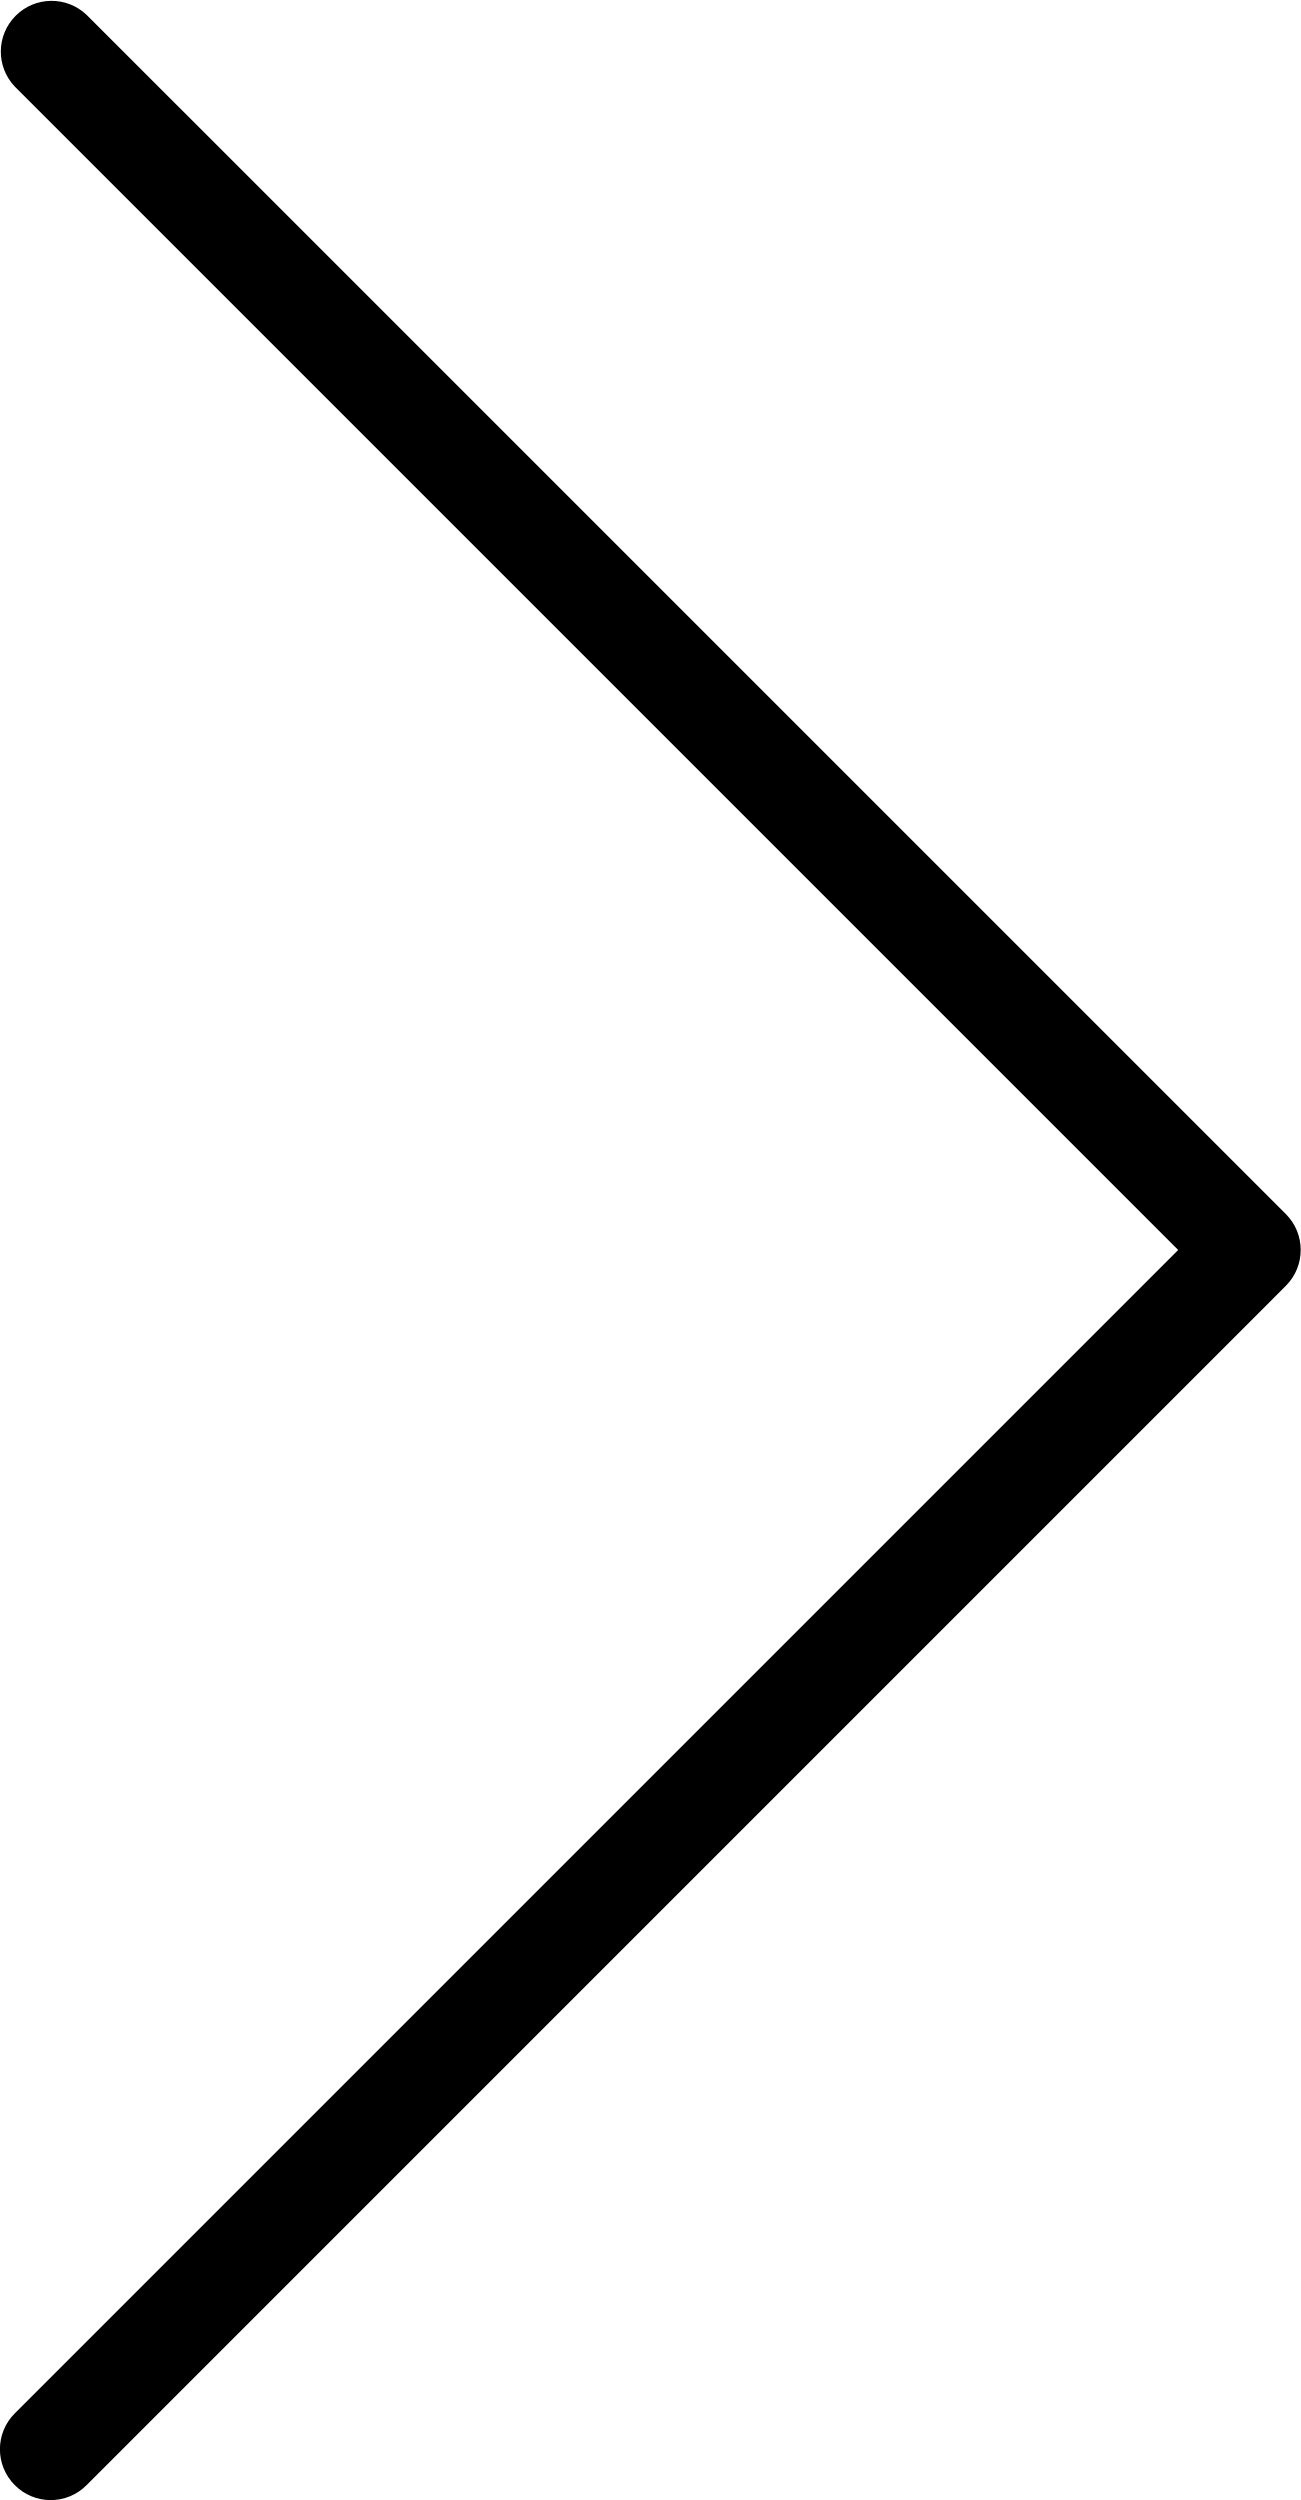
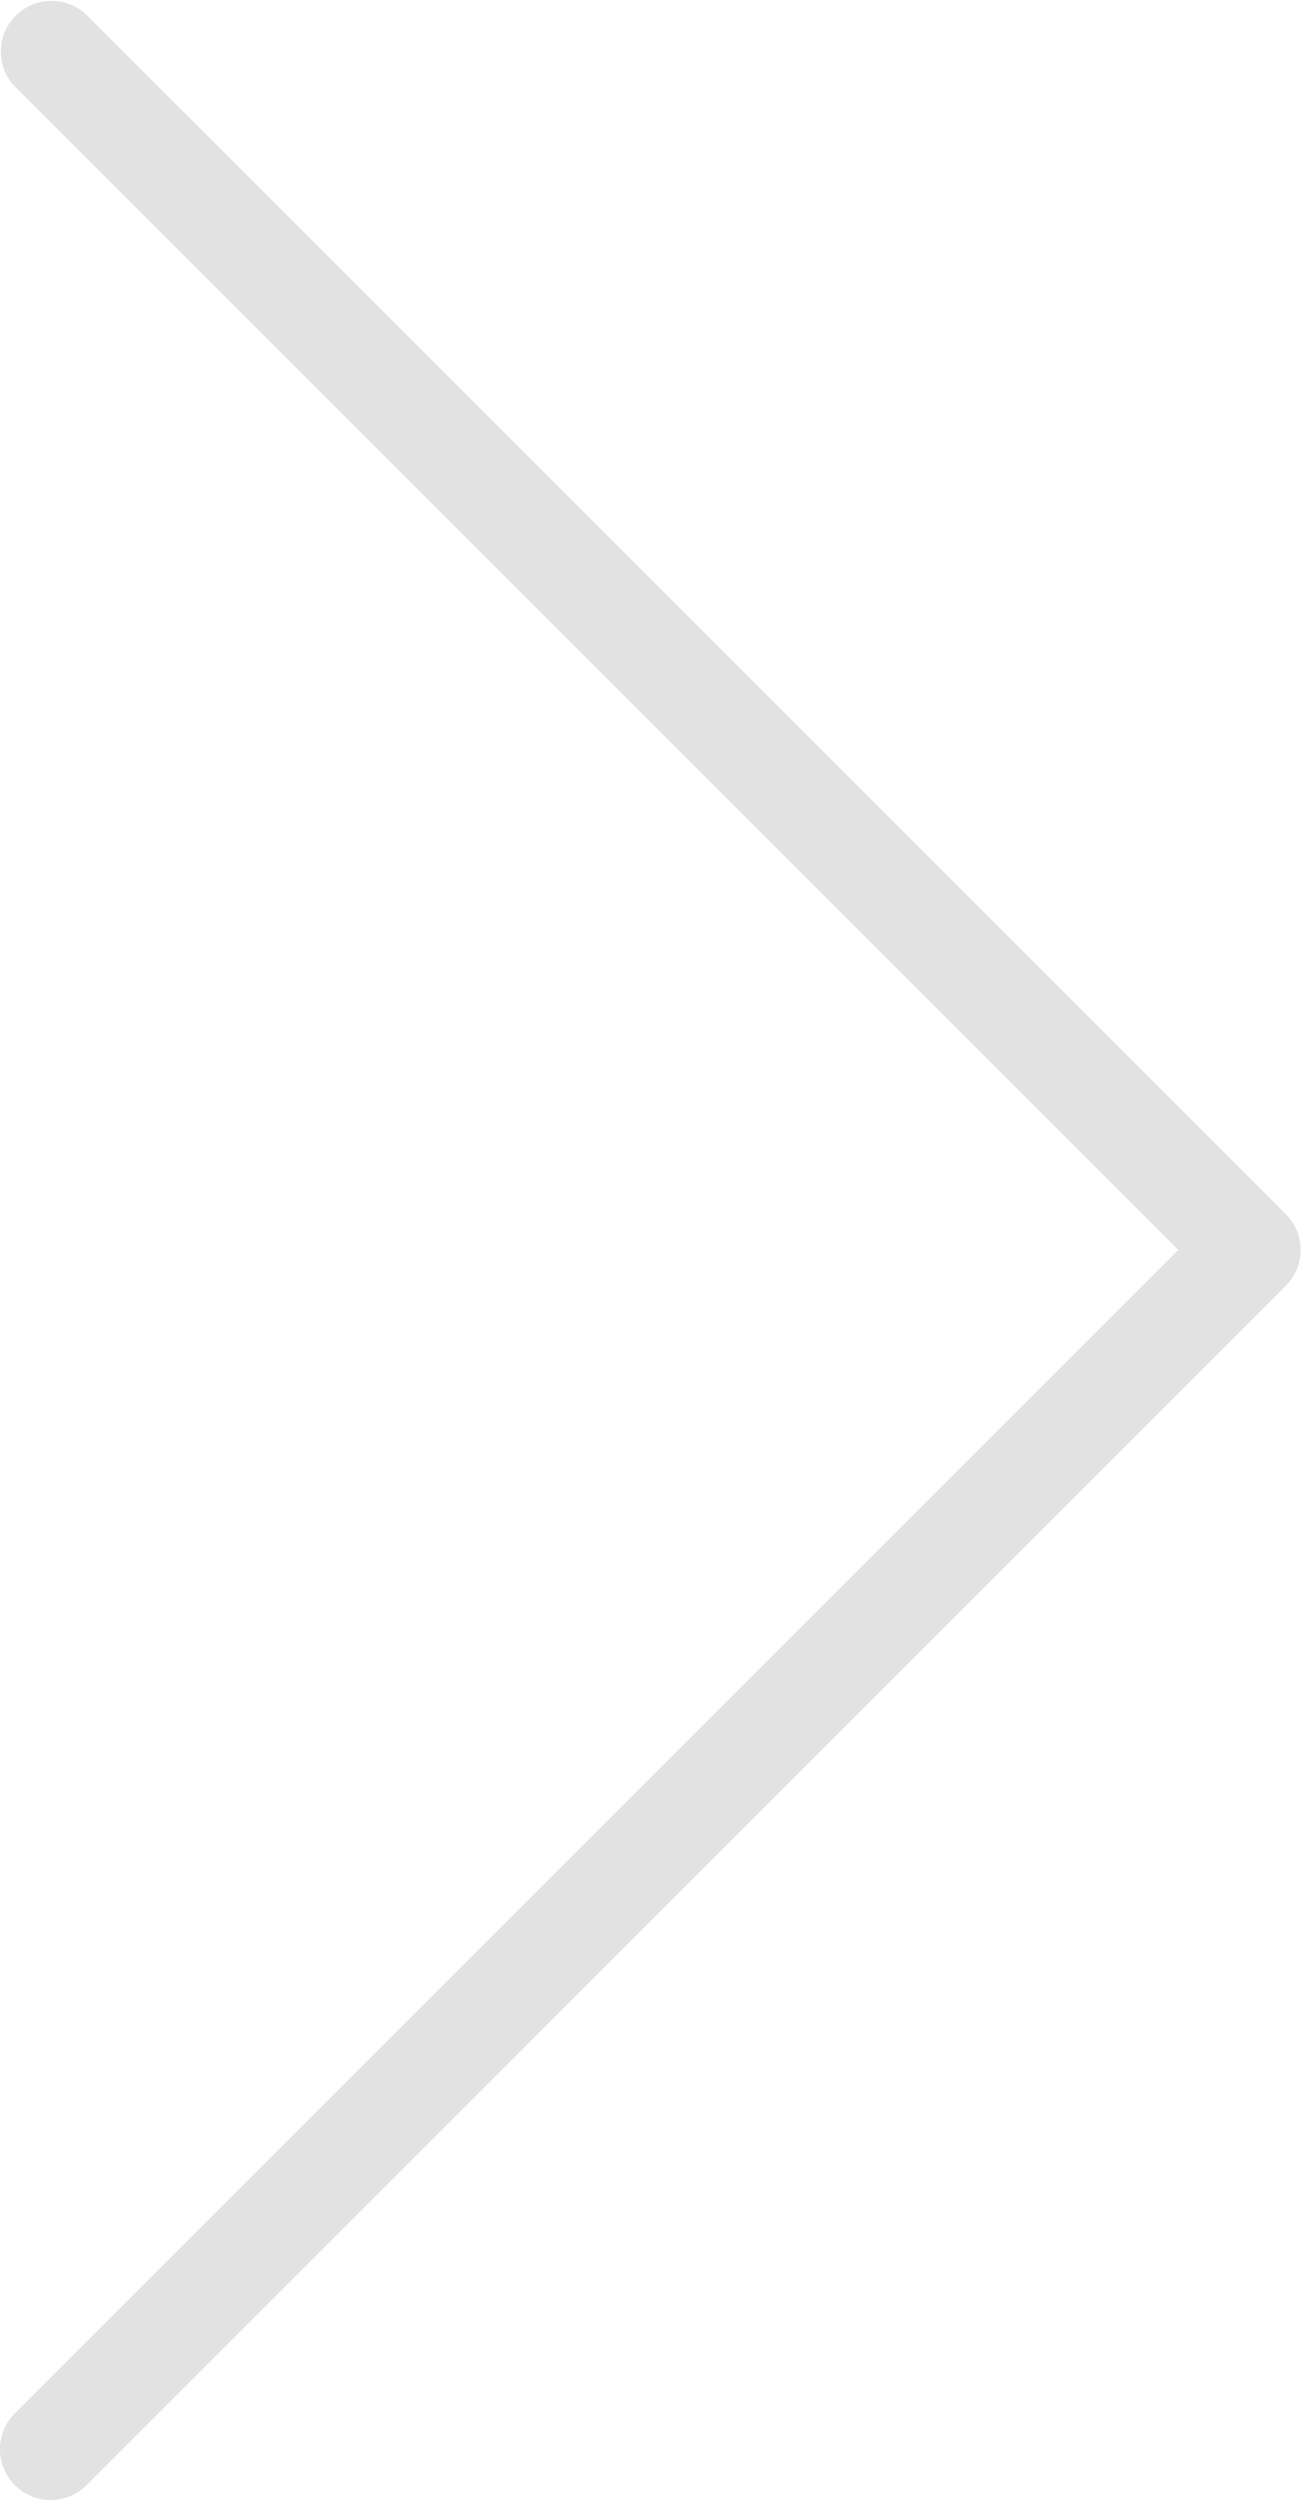
- <svg xmlns="http://www.w3.org/2000/svg" width="21.706" height="41.719" viewBox="0 0 21.706 41.719">
+ <svg xmlns="http://www.w3.org/2000/svg" fill="#E2E2E2" width="21.706" height="41.719" viewBox="0 0 21.706 41.719">
  <path d="M19.661 20.859L.248 1.446A.847.847 0 0 1 1.445.248L21.458 20.26c.33.33.33.867 0 1.197L1.445 41.471a.843.843 0 0 1-1.198 0 .847.847 0 0 1 0-1.198l19.414-19.414z" />
</svg>
